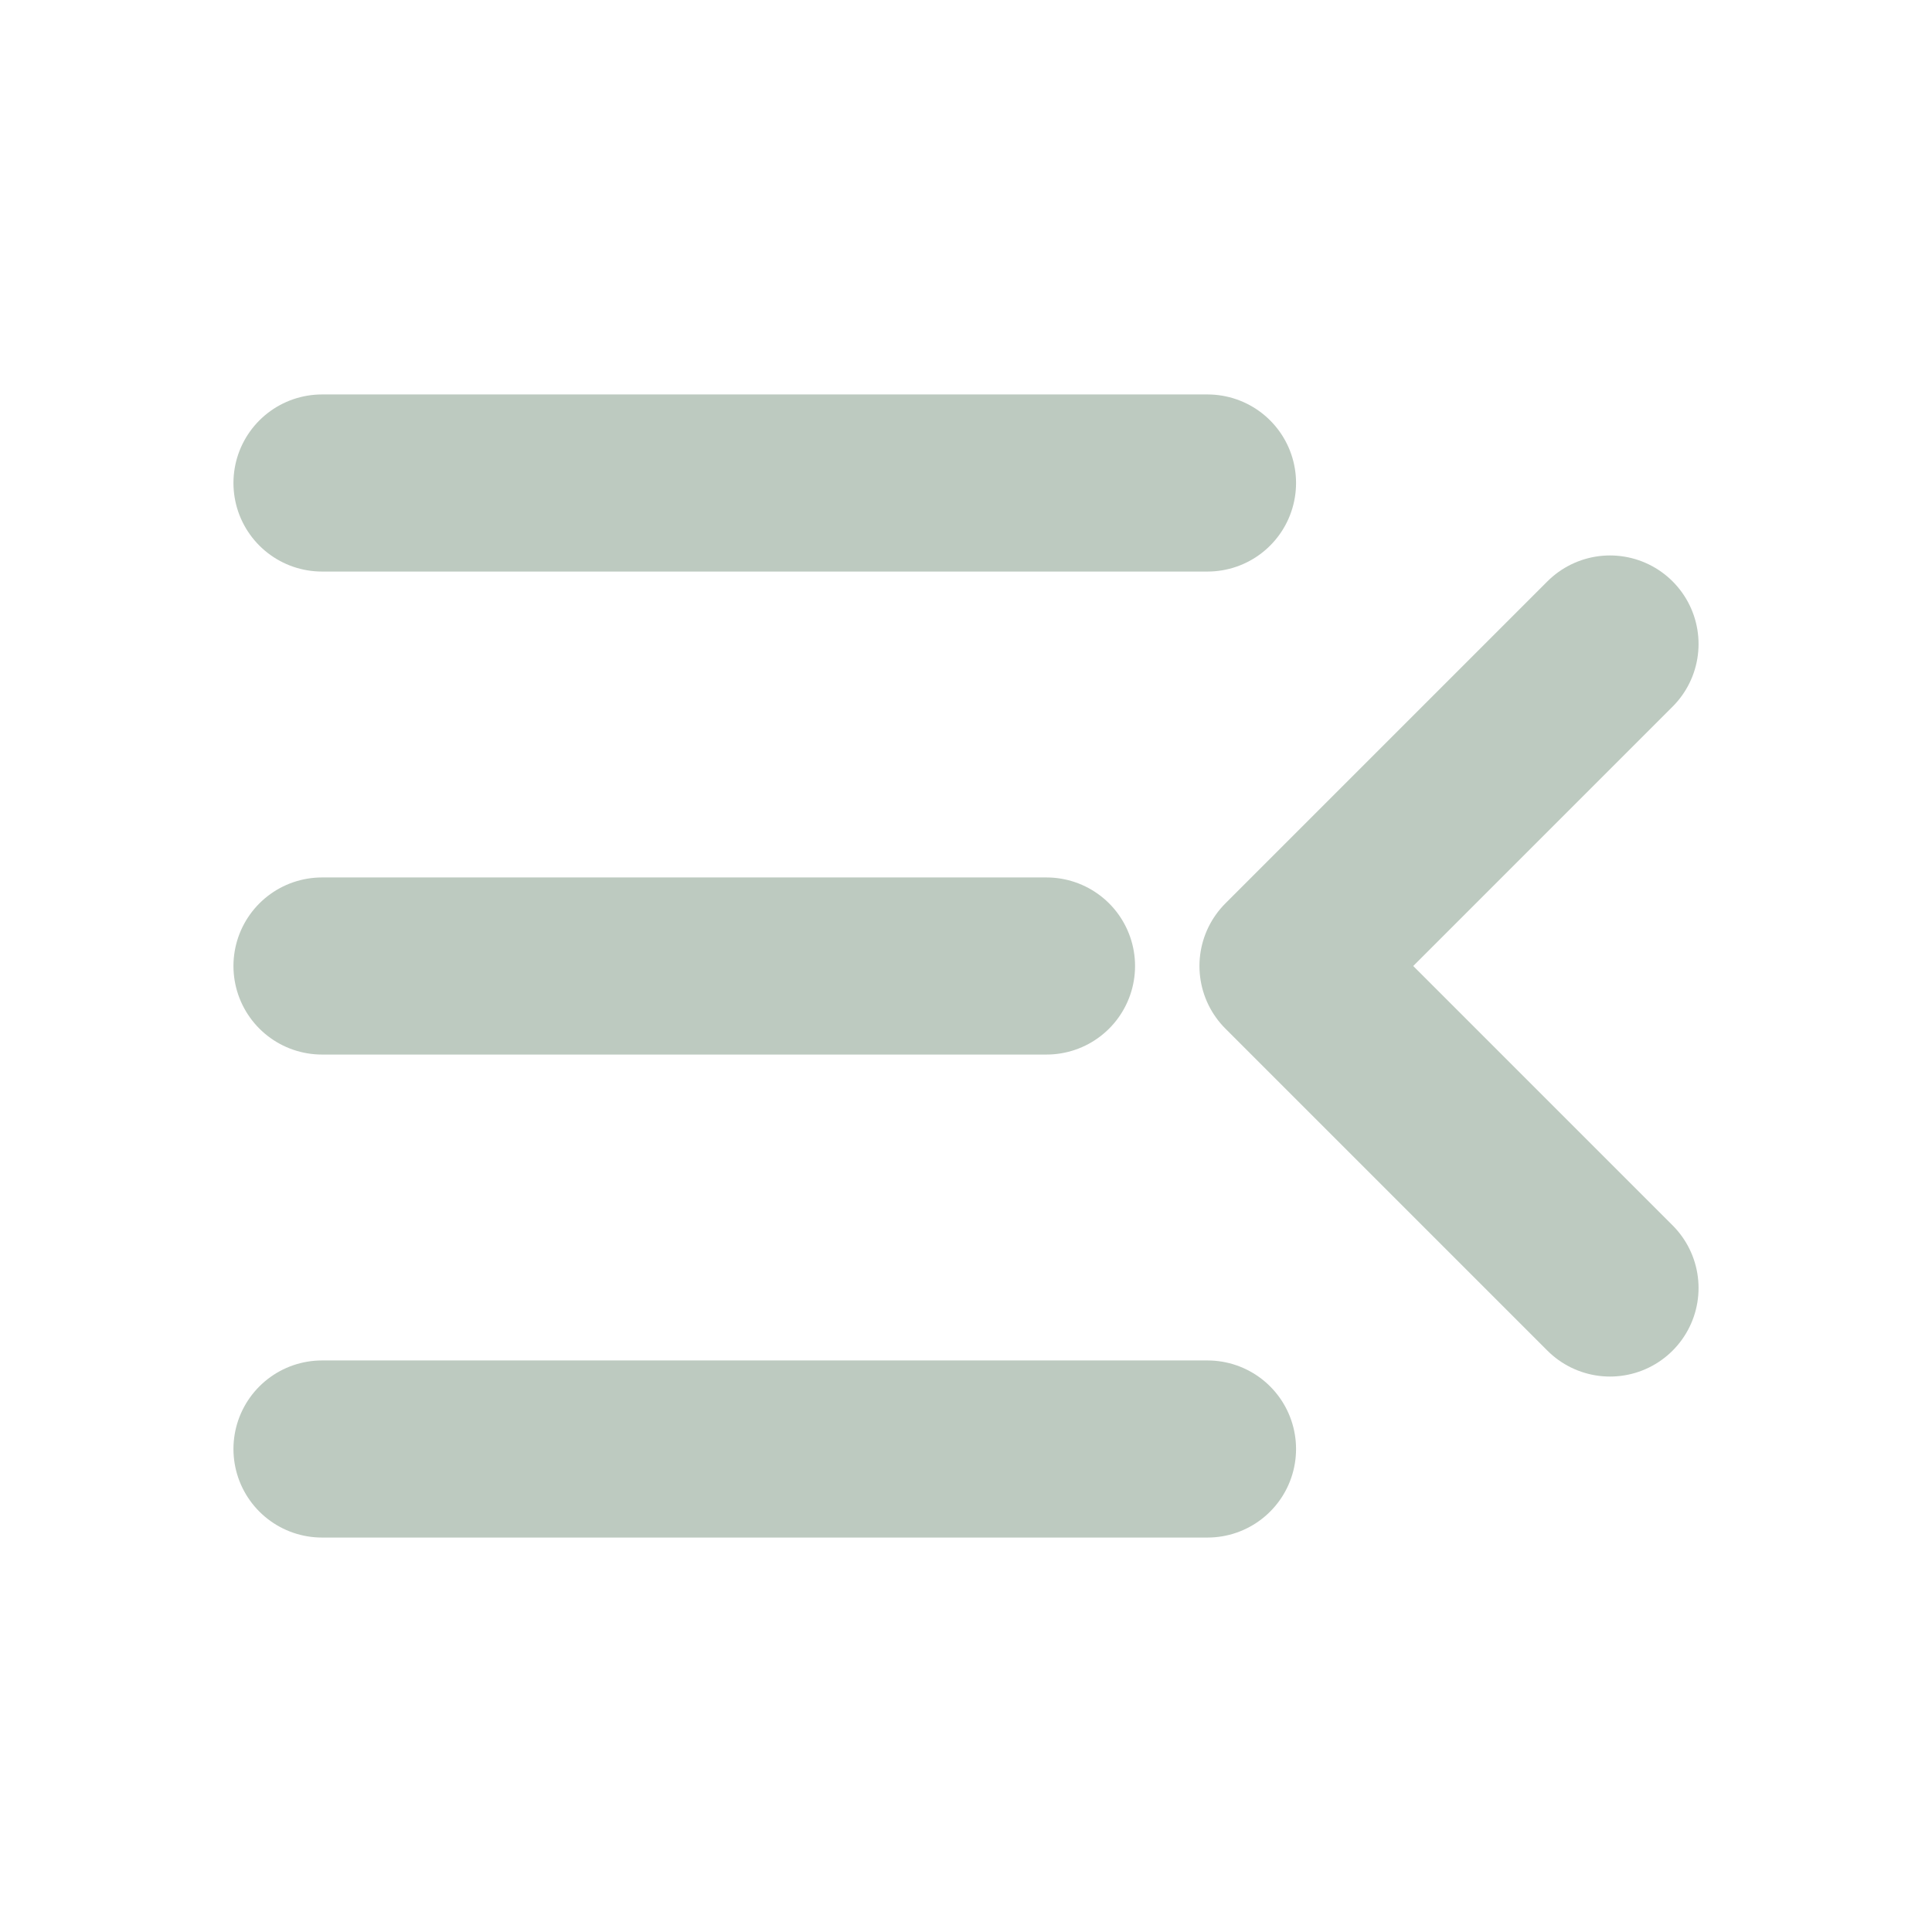
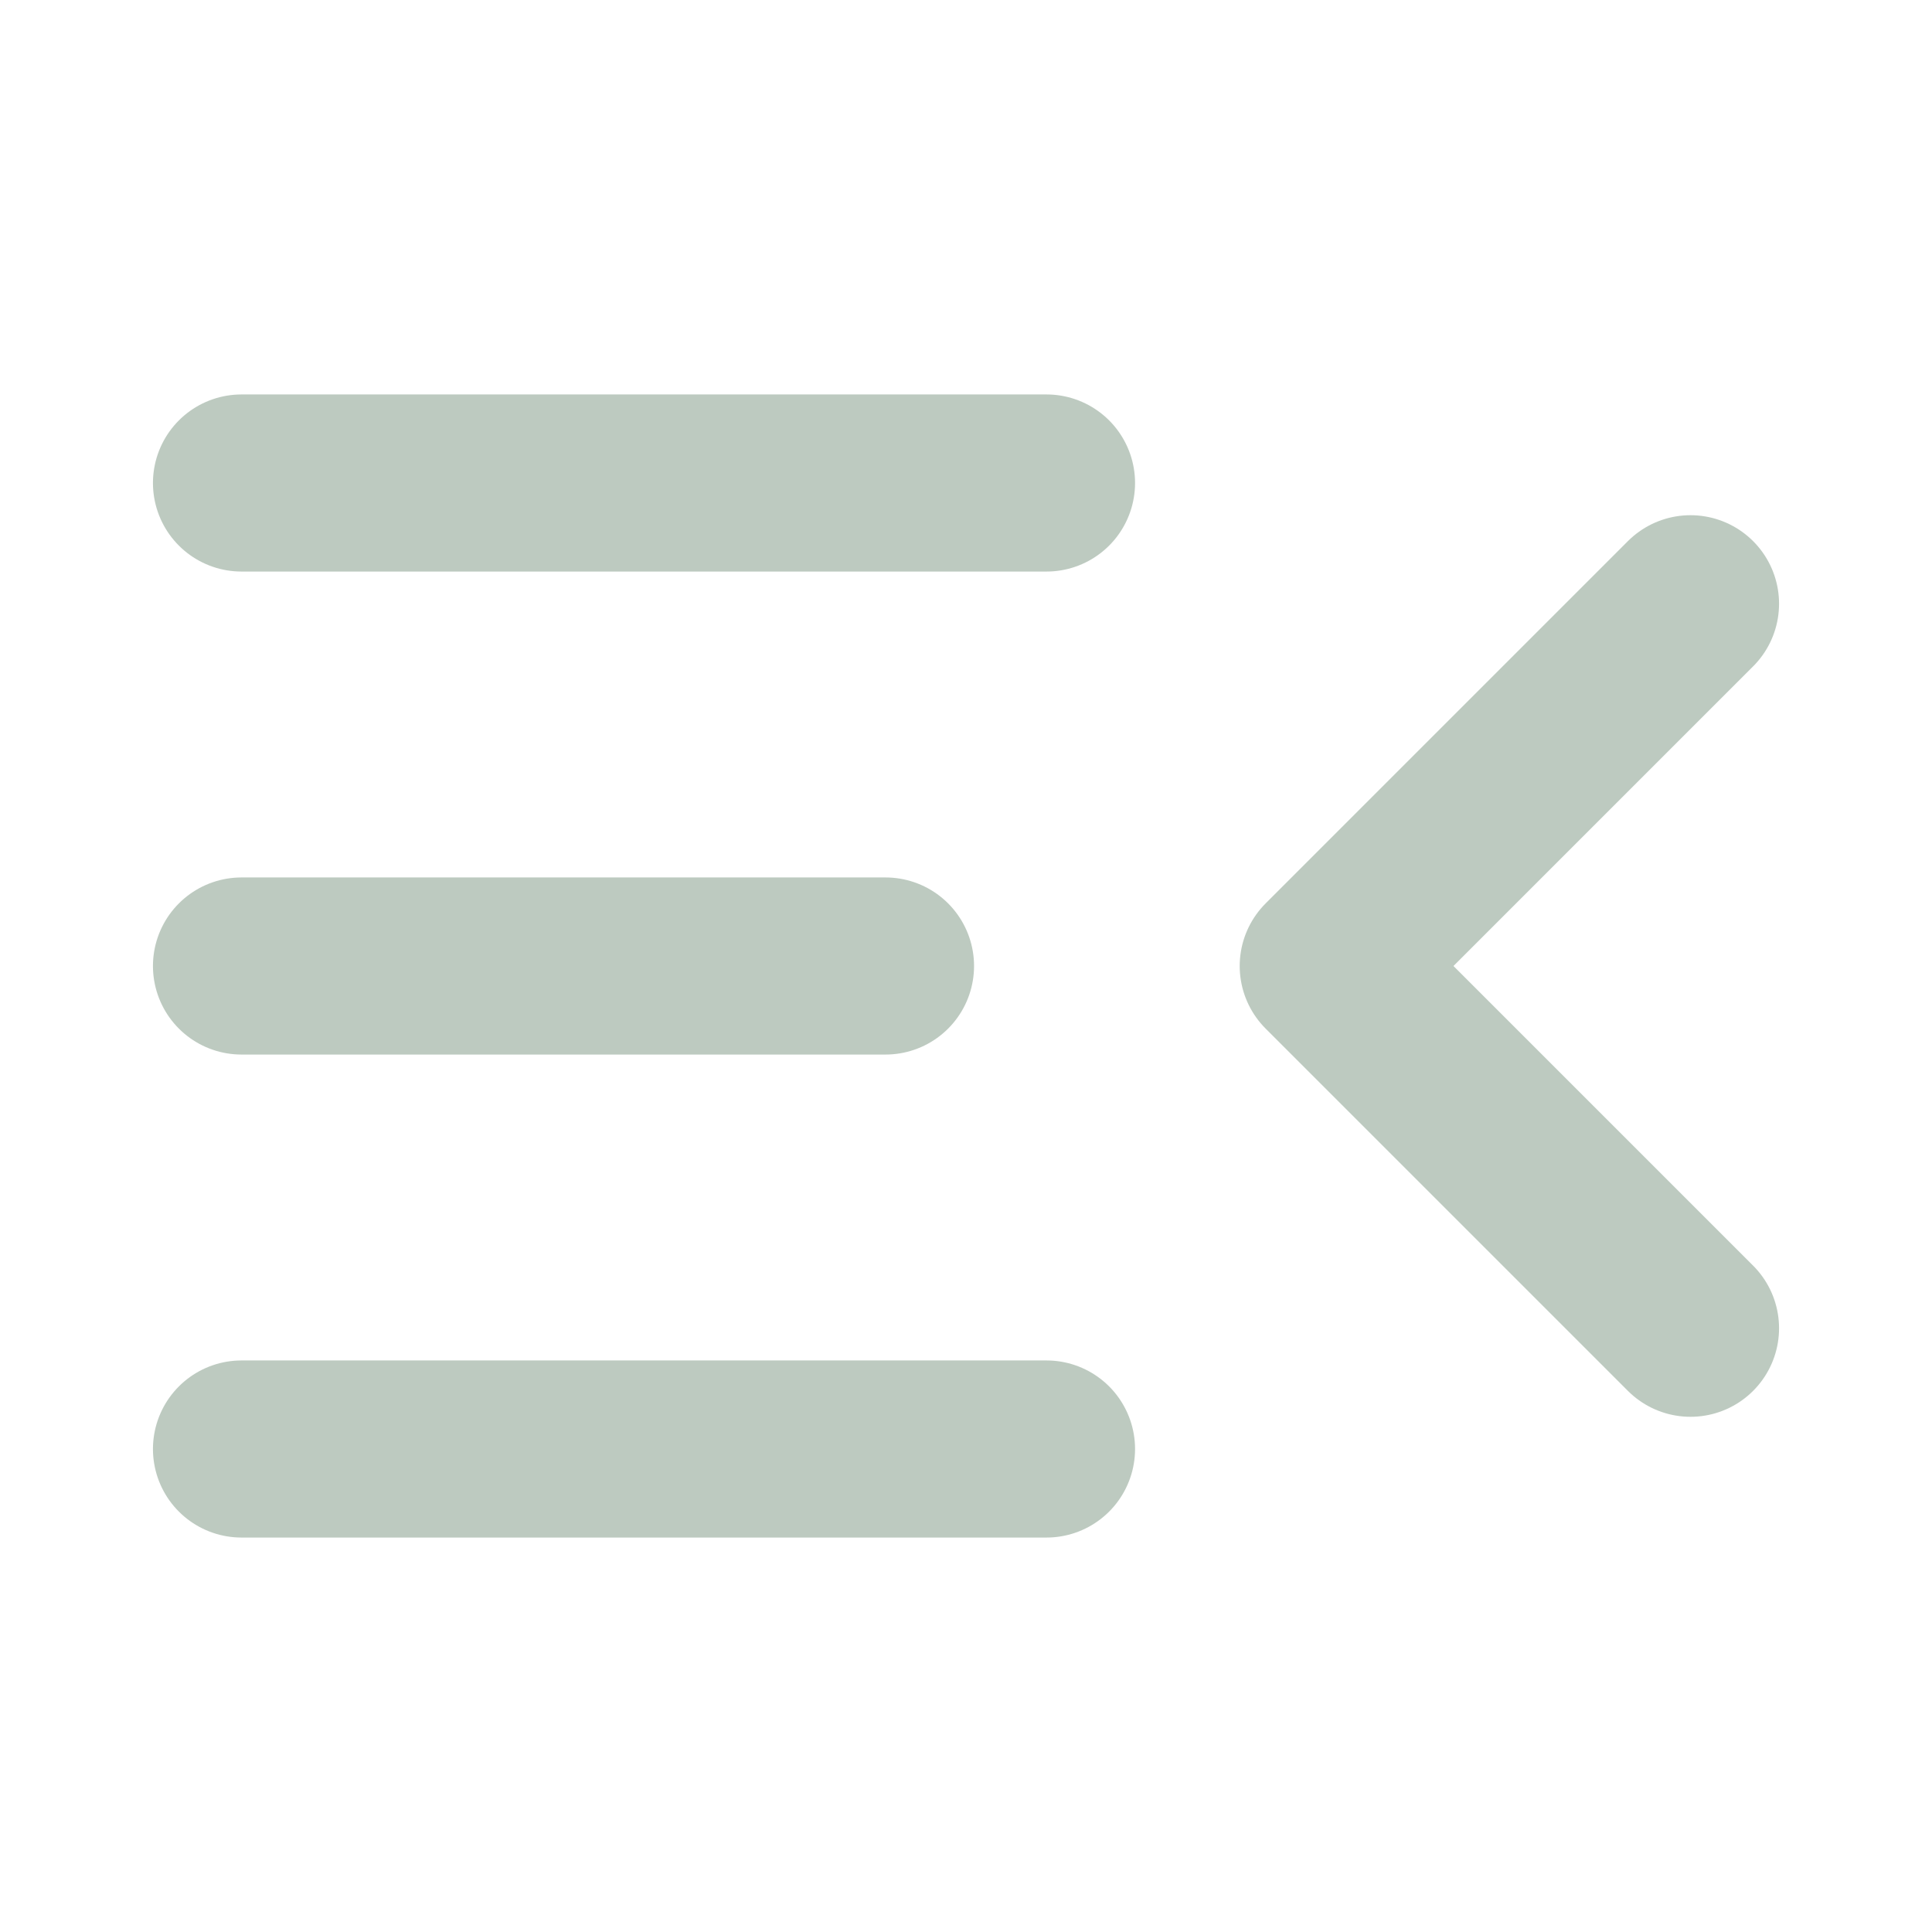
<svg xmlns="http://www.w3.org/2000/svg" viewBox="0 0 24 24" fill="none" stroke="#BDCAC0" stroke-width="2.2" stroke-linecap="round" stroke-linejoin="round">
-   <path d="M4 6h11M4 12h9M4 18h11" />
-   <path d="m20 8-4 4 4 4" />
+   <path d="M3 6h10M3 12h8M3 18h10" />
+   <path d="m21 7.5-4.5 4.5 4.5 4.5" />
</svg>
